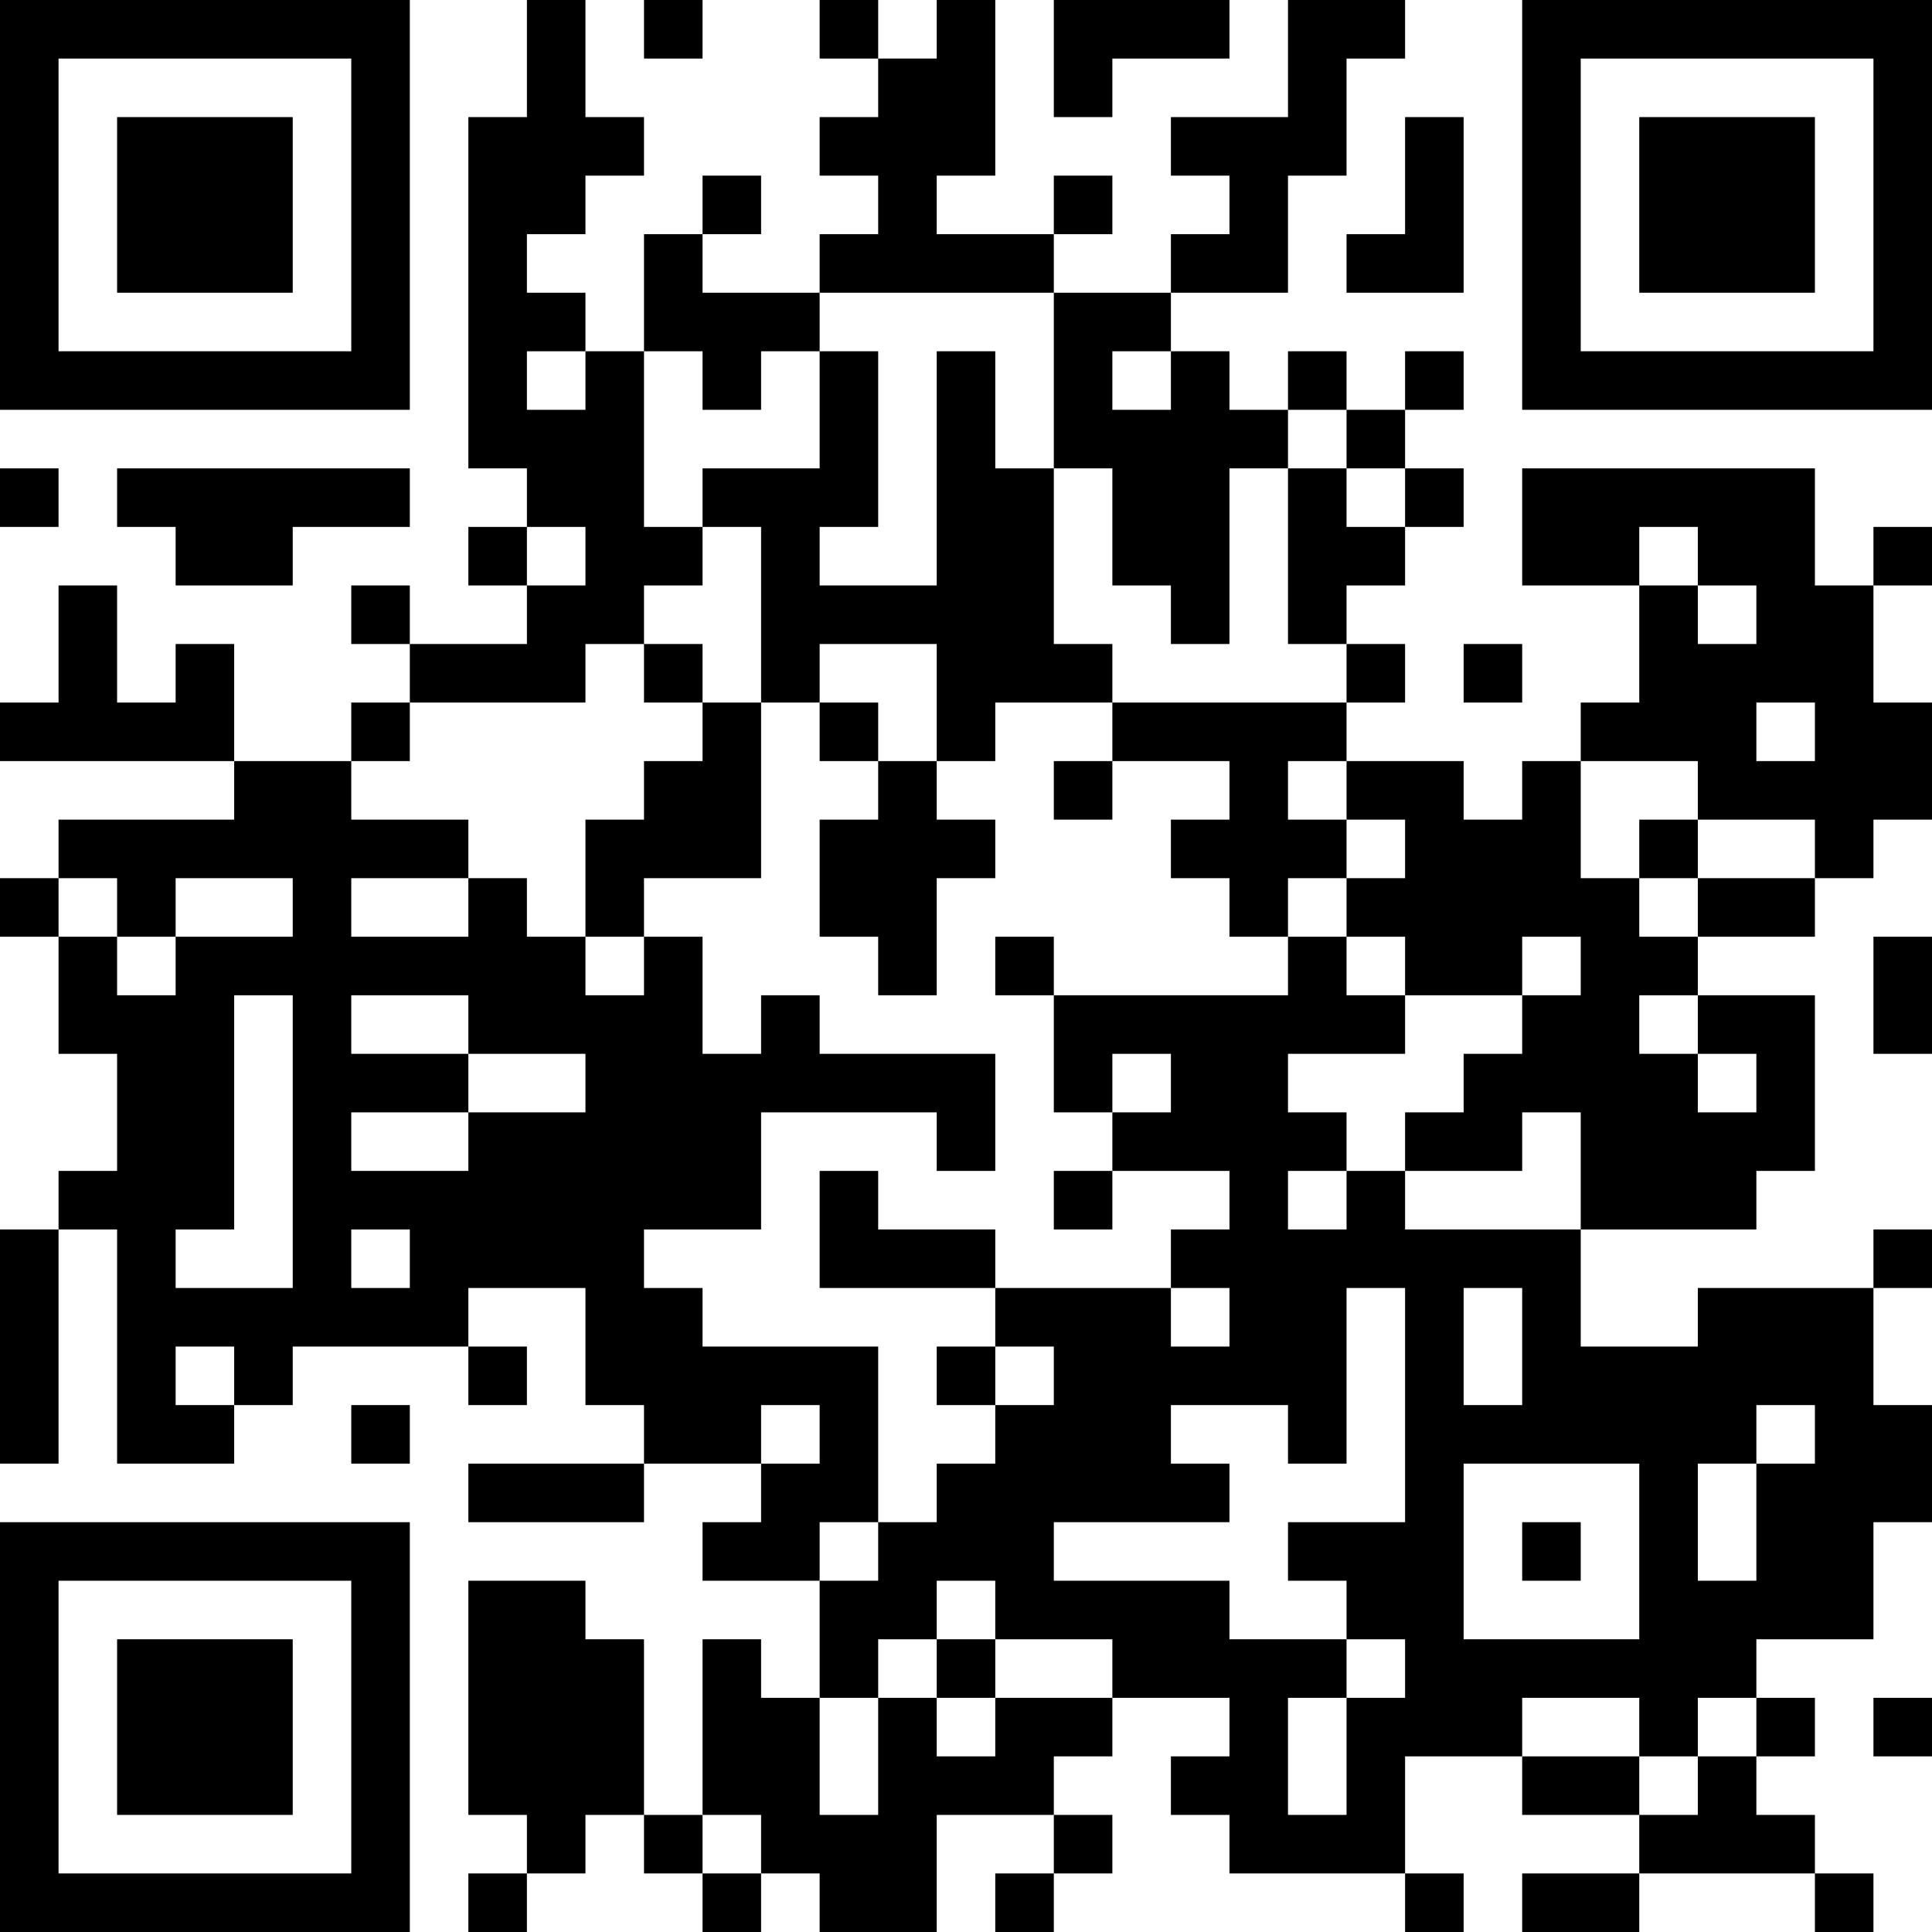
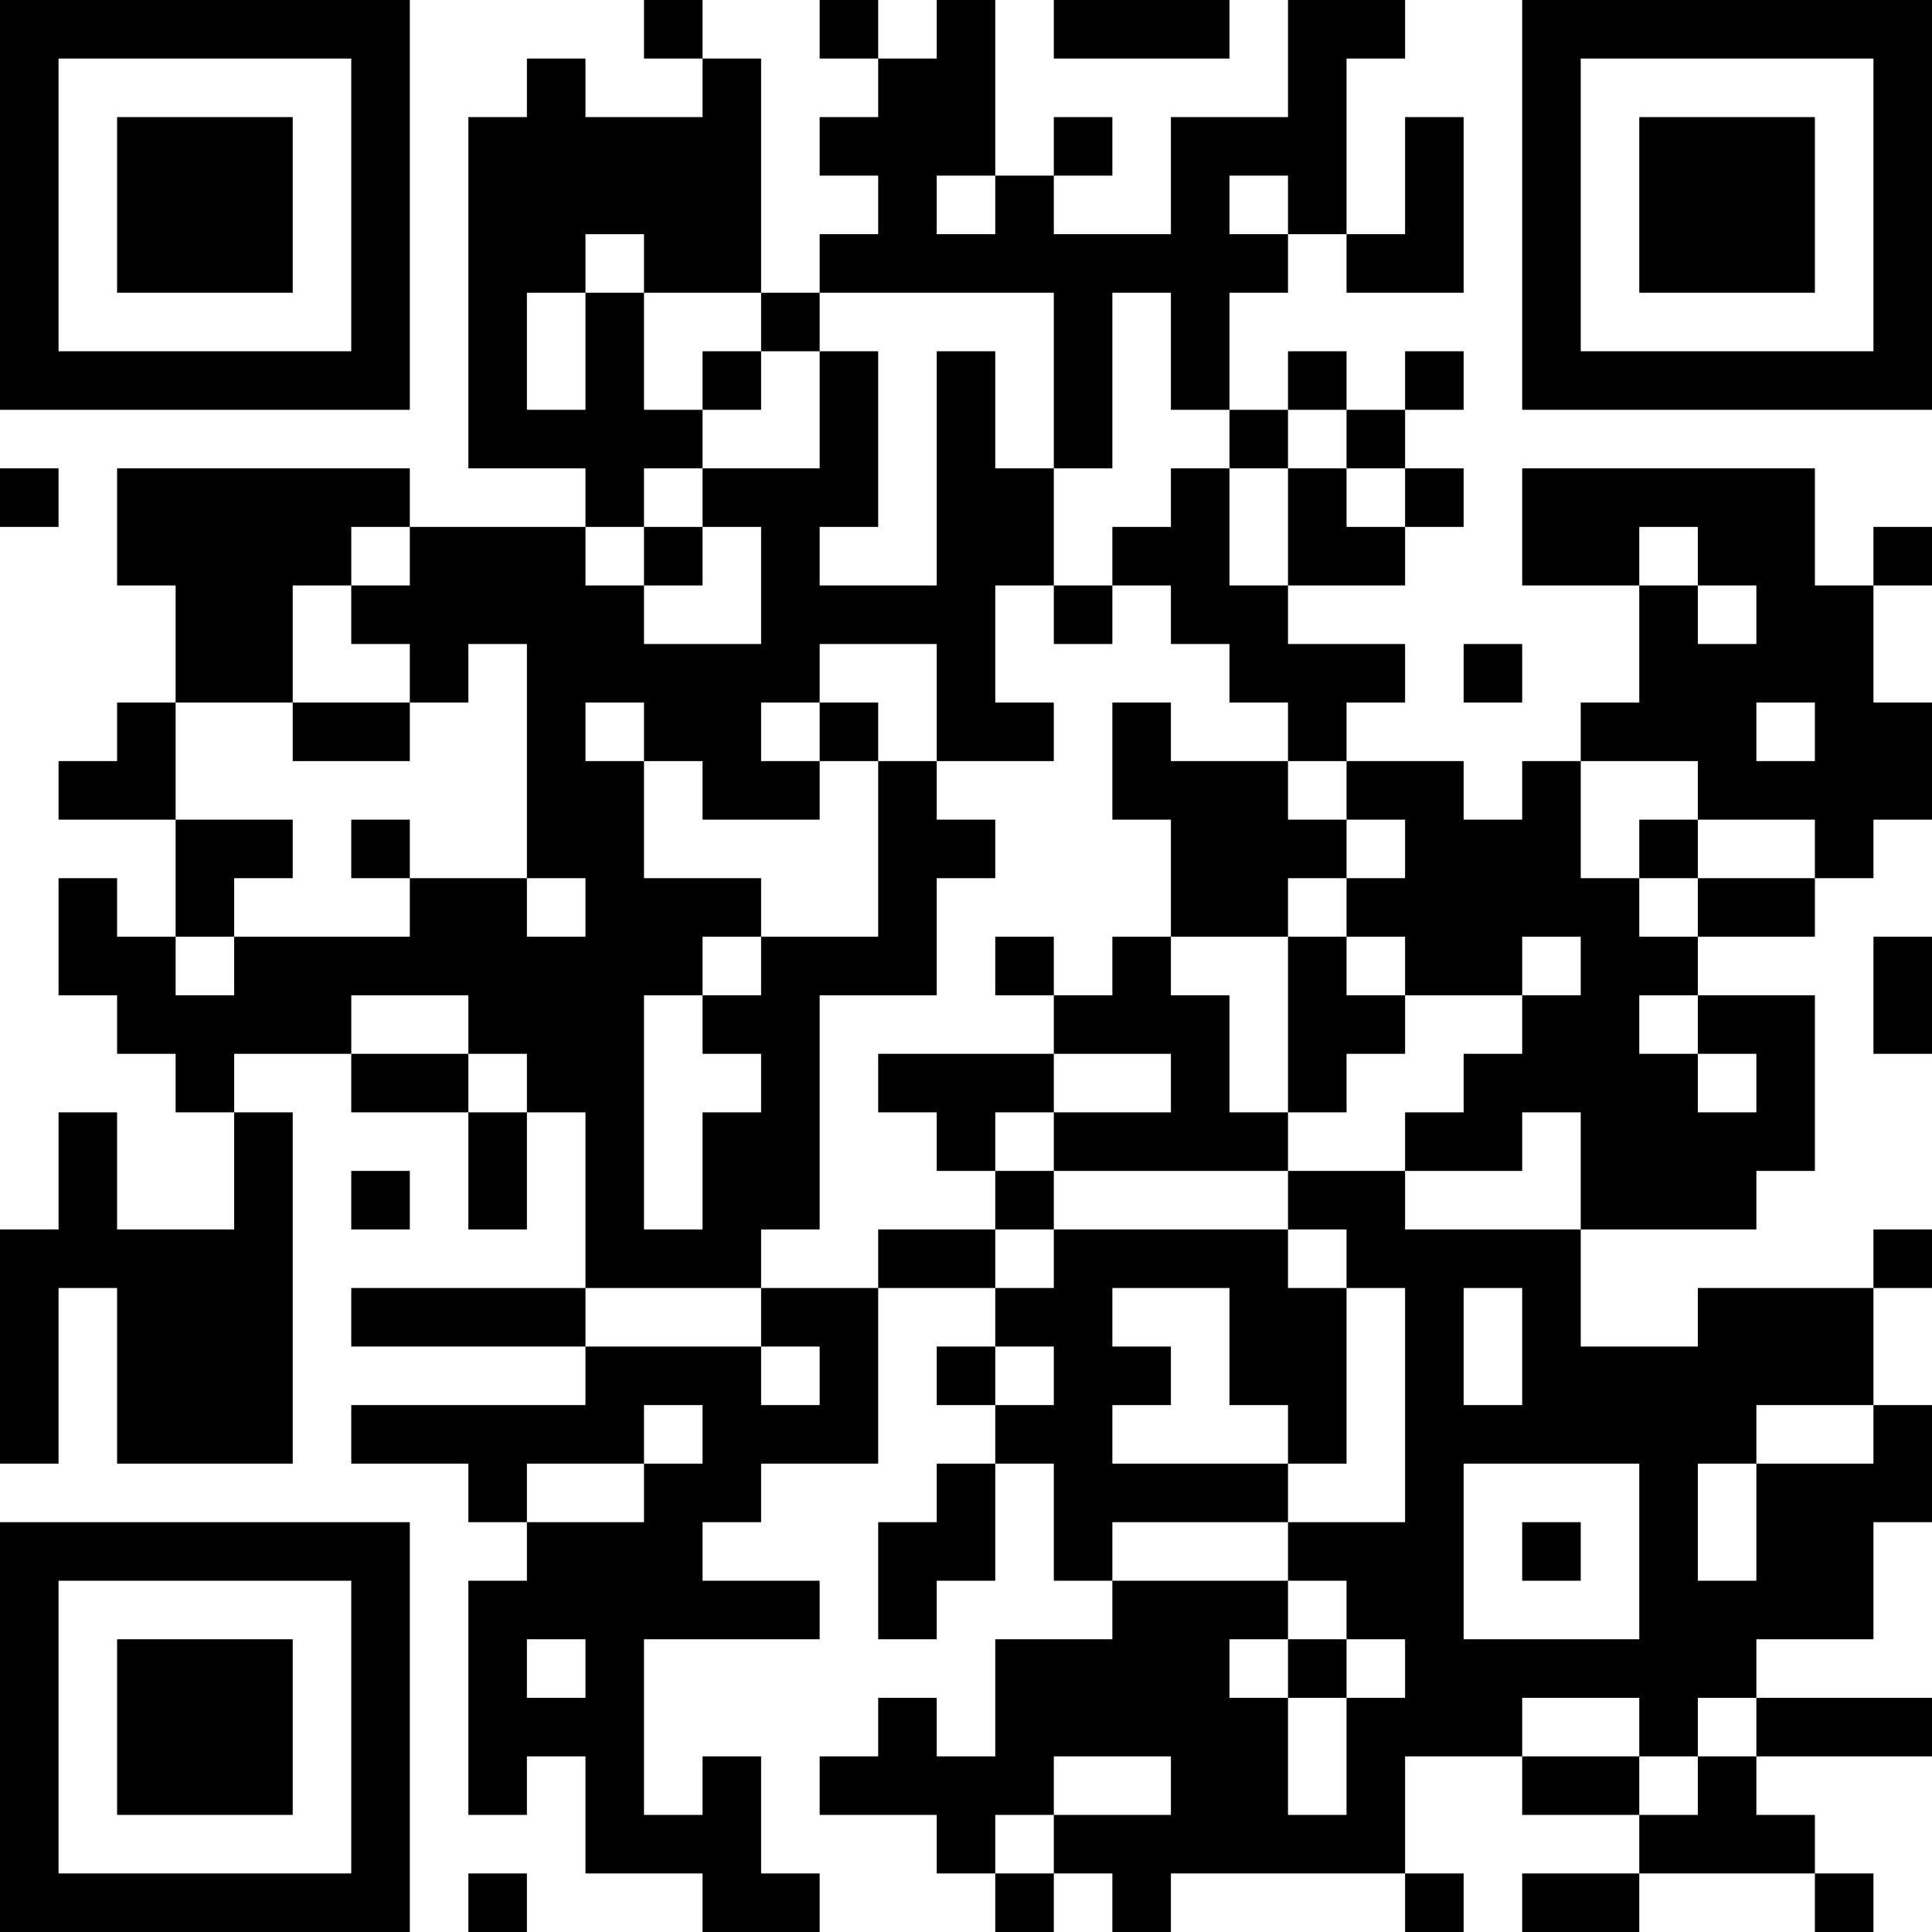
<svg xmlns="http://www.w3.org/2000/svg" preserveAspectRatio="xMidYMid meet" width="33mm" height="33mm" version="1.1" viewBox="0 0 33 33">
-   <path d="M0,0H1V1H0zM1,0H2V1H1zM2,0H3V1H2zM3,0H4V1H3zM4,0H5V1H4zM5,0H6V1H5zM6,0H7V1H6zM9,0H10V1H9zM11,0H12V1H11zM14,0H15V1H14zM16,0H17V1H16zM18,0H19V1H18zM19,0H20V1H19zM20,0H21V1H20zM22,0H23V1H22zM23,0H24V1H23zM26,0H27V1H26zM27,0H28V1H27zM28,0H29V1H28zM29,0H30V1H29zM30,0H31V1H30zM31,0H32V1H31zM32,0H33V1H32zM0,1H1V2H0zM6,1H7V2H6zM9,1H10V2H9zM15,1H16V2H15zM16,1H17V2H16zM18,1H19V2H18zM22,1H23V2H22zM26,1H27V2H26zM32,1H33V2H32zM0,2H1V3H0zM2,2H3V3H2zM3,2H4V3H3zM4,2H5V3H4zM6,2H7V3H6zM8,2H9V3H8zM9,2H10V3H9zM10,2H11V3H10zM14,2H15V3H14zM15,2H16V3H15zM16,2H17V3H16zM20,2H21V3H20zM21,2H22V3H21zM22,2H23V3H22zM24,2H25V3H24zM26,2H27V3H26zM28,2H29V3H28zM29,2H30V3H29zM30,2H31V3H30zM32,2H33V3H32zM0,3H1V4H0zM2,3H3V4H2zM3,3H4V4H3zM4,3H5V4H4zM6,3H7V4H6zM8,3H9V4H8zM9,3H10V4H9zM12,3H13V4H12zM15,3H16V4H15zM18,3H19V4H18zM21,3H22V4H21zM24,3H25V4H24zM26,3H27V4H26zM28,3H29V4H28zM29,3H30V4H29zM30,3H31V4H30zM32,3H33V4H32zM0,4H1V5H0zM2,4H3V5H2zM3,4H4V5H3zM4,4H5V5H4zM6,4H7V5H6zM8,4H9V5H8zM11,4H12V5H11zM14,4H15V5H14zM15,4H16V5H15zM16,4H17V5H16zM17,4H18V5H17zM20,4H21V5H20zM21,4H22V5H21zM23,4H24V5H23zM24,4H25V5H24zM26,4H27V5H26zM28,4H29V5H28zM29,4H30V5H29zM30,4H31V5H30zM32,4H33V5H32zM0,5H1V6H0zM6,5H7V6H6zM8,5H9V6H8zM9,5H10V6H9zM11,5H12V6H11zM12,5H13V6H12zM13,5H14V6H13zM18,5H19V6H18zM19,5H20V6H19zM26,5H27V6H26zM32,5H33V6H32zM0,6H1V7H0zM1,6H2V7H1zM2,6H3V7H2zM3,6H4V7H3zM4,6H5V7H4zM5,6H6V7H5zM6,6H7V7H6zM8,6H9V7H8zM10,6H11V7H10zM12,6H13V7H12zM14,6H15V7H14zM16,6H17V7H16zM18,6H19V7H18zM20,6H21V7H20zM22,6H23V7H22zM24,6H25V7H24zM26,6H27V7H26zM27,6H28V7H27zM28,6H29V7H28zM29,6H30V7H29zM30,6H31V7H30zM31,6H32V7H31zM32,6H33V7H32zM8,7H9V8H8zM9,7H10V8H9zM10,7H11V8H10zM14,7H15V8H14zM16,7H17V8H16zM18,7H19V8H18zM19,7H20V8H19zM20,7H21V8H20zM21,7H22V8H21zM23,7H24V8H23zM0,8H1V9H0zM2,8H3V9H2zM3,8H4V9H3zM4,8H5V9H4zM5,8H6V9H5zM6,8H7V9H6zM9,8H10V9H9zM10,8H11V9H10zM12,8H13V9H12zM13,8H14V9H13zM14,8H15V9H14zM16,8H17V9H16zM17,8H18V9H17zM19,8H20V9H19zM20,8H21V9H20zM22,8H23V9H22zM24,8H25V9H24zM26,8H27V9H26zM27,8H28V9H27zM28,8H29V9H28zM29,8H30V9H29zM30,8H31V9H30zM3,9H4V10H3zM4,9H5V10H4zM8,9H9V10H8zM10,9H11V10H10zM11,9H12V10H11zM13,9H14V10H13zM16,9H17V10H16zM17,9H18V10H17zM19,9H20V10H19zM20,9H21V10H20zM22,9H23V10H22zM23,9H24V10H23zM26,9H27V10H26zM27,9H28V10H27zM29,9H30V10H29zM30,9H31V10H30zM32,9H33V10H32zM1,10H2V11H1zM6,10H7V11H6zM9,10H10V11H9zM10,10H11V11H10zM13,10H14V11H13zM14,10H15V11H14zM15,10H16V11H15zM16,10H17V11H16zM17,10H18V11H17zM20,10H21V11H20zM22,10H23V11H22zM28,10H29V11H28zM30,10H31V11H30zM31,10H32V11H31zM1,11H2V12H1zM3,11H4V12H3zM7,11H8V12H7zM8,11H9V12H8zM9,11H10V12H9zM11,11H12V12H11zM13,11H14V12H13zM16,11H17V12H16zM17,11H18V12H17zM18,11H19V12H18zM23,11H24V12H23zM25,11H26V12H25zM28,11H29V12H28zM29,11H30V12H29zM30,11H31V12H30zM31,11H32V12H31zM0,12H1V13H0zM1,12H2V13H1zM2,12H3V13H2zM3,12H4V13H3zM6,12H7V13H6zM12,12H13V13H12zM14,12H15V13H14zM16,12H17V13H16zM19,12H20V13H19zM20,12H21V13H20zM21,12H22V13H21zM22,12H23V13H22zM27,12H28V13H27zM28,12H29V13H28zM29,12H30V13H29zM31,12H32V13H31zM32,12H33V13H32zM4,13H5V14H4zM5,13H6V14H5zM11,13H12V14H11zM12,13H13V14H12zM15,13H16V14H15zM18,13H19V14H18zM21,13H22V14H21zM23,13H24V14H23zM24,13H25V14H24zM26,13H27V14H26zM29,13H30V14H29zM30,13H31V14H30zM31,13H32V14H31zM32,13H33V14H32zM1,14H2V15H1zM2,14H3V15H2zM3,14H4V15H3zM4,14H5V15H4zM5,14H6V15H5zM6,14H7V15H6zM7,14H8V15H7zM10,14H11V15H10zM11,14H12V15H11zM12,14H13V15H12zM14,14H15V15H14zM15,14H16V15H15zM16,14H17V15H16zM20,14H21V15H20zM21,14H22V15H21zM22,14H23V15H22zM24,14H25V15H24zM25,14H26V15H25zM26,14H27V15H26zM28,14H29V15H28zM31,14H32V15H31zM0,15H1V16H0zM2,15H3V16H2zM5,15H6V16H5zM8,15H9V16H8zM10,15H11V16H10zM14,15H15V16H14zM15,15H16V16H15zM21,15H22V16H21zM23,15H24V16H23zM24,15H25V16H24zM25,15H26V16H25zM26,15H27V16H26zM27,15H28V16H27zM29,15H30V16H29zM30,15H31V16H30zM1,16H2V17H1zM3,16H4V17H3zM4,16H5V17H4zM5,16H6V17H5zM6,16H7V17H6zM7,16H8V17H7zM8,16H9V17H8zM9,16H10V17H9zM11,16H12V17H11zM15,16H16V17H15zM17,16H18V17H17zM22,16H23V17H22zM24,16H25V17H24zM25,16H26V17H25zM27,16H28V17H27zM28,16H29V17H28zM32,16H33V17H32zM1,17H2V18H1zM2,17H3V18H2zM3,17H4V18H3zM5,17H6V18H5zM8,17H9V18H8zM9,17H10V18H9zM10,17H11V18H10zM11,17H12V18H11zM13,17H14V18H13zM18,17H19V18H18zM19,17H20V18H19zM20,17H21V18H20zM21,17H22V18H21zM22,17H23V18H22zM23,17H24V18H23zM26,17H27V18H26zM27,17H28V18H27zM29,17H30V18H29zM30,17H31V18H30zM32,17H33V18H32zM2,18H3V19H2zM3,18H4V19H3zM5,18H6V19H5zM6,18H7V19H6zM7,18H8V19H7zM10,18H11V19H10zM11,18H12V19H11zM12,18H13V19H12zM13,18H14V19H13zM14,18H15V19H14zM15,18H16V19H15zM16,18H17V19H16zM18,18H19V19H18zM20,18H21V19H20zM21,18H22V19H21zM25,18H26V19H25zM26,18H27V19H26zM27,18H28V19H27zM28,18H29V19H28zM30,18H31V19H30zM2,19H3V20H2zM3,19H4V20H3zM5,19H6V20H5zM8,19H9V20H8zM9,19H10V20H9zM10,19H11V20H10zM11,19H12V20H11zM12,19H13V20H12zM16,19H17V20H16zM19,19H20V20H19zM20,19H21V20H20zM21,19H22V20H21zM22,19H23V20H22zM24,19H25V20H24zM25,19H26V20H25zM27,19H28V20H27zM28,19H29V20H28zM29,19H30V20H29zM30,19H31V20H30zM1,20H2V21H1zM2,20H3V21H2zM3,20H4V21H3zM5,20H6V21H5zM6,20H7V21H6zM7,20H8V21H7zM8,20H9V21H8zM9,20H10V21H9zM10,20H11V21H10zM11,20H12V21H11zM12,20H13V21H12zM14,20H15V21H14zM18,20H19V21H18zM21,20H22V21H21zM23,20H24V21H23zM27,20H28V21H27zM28,20H29V21H28zM29,20H30V21H29zM0,21H1V22H0zM2,21H3V22H2zM5,21H6V22H5zM7,21H8V22H7zM8,21H9V22H8zM9,21H10V22H9zM10,21H11V22H10zM14,21H15V22H14zM15,21H16V22H15zM16,21H17V22H16zM20,21H21V22H20zM21,21H22V22H21zM22,21H23V22H22zM23,21H24V22H23zM24,21H25V22H24zM25,21H26V22H25zM26,21H27V22H26zM32,21H33V22H32zM0,22H1V23H0zM2,22H3V23H2zM3,22H4V23H3zM4,22H5V23H4zM5,22H6V23H5zM6,22H7V23H6zM7,22H8V23H7zM10,22H11V23H10zM11,22H12V23H11zM17,22H18V23H17zM18,22H19V23H18zM19,22H20V23H19zM21,22H22V23H21zM22,22H23V23H22zM24,22H25V23H24zM26,22H27V23H26zM29,22H30V23H29zM30,22H31V23H30zM31,22H32V23H31zM0,23H1V24H0zM2,23H3V24H2zM4,23H5V24H4zM8,23H9V24H8zM10,23H11V24H10zM11,23H12V24H11zM12,23H13V24H12zM13,23H14V24H13zM14,23H15V24H14zM16,23H17V24H16zM18,23H19V24H18zM19,23H20V24H19zM20,23H21V24H20zM21,23H22V24H21zM22,23H23V24H22zM24,23H25V24H24zM26,23H27V24H26zM27,23H28V24H27zM28,23H29V24H28zM29,23H30V24H29zM30,23H31V24H30zM31,23H32V24H31zM0,24H1V25H0zM2,24H3V25H2zM3,24H4V25H3zM6,24H7V25H6zM11,24H12V25H11zM12,24H13V25H12zM14,24H15V25H14zM17,24H18V25H17zM18,24H19V25H18zM19,24H20V25H19zM22,24H23V25H22zM24,24H25V25H24zM25,24H26V25H25zM26,24H27V25H26zM27,24H28V25H27zM28,24H29V25H28zM29,24H30V25H29zM31,24H32V25H31zM32,24H33V25H32zM8,25H9V26H8zM9,25H10V26H9zM10,25H11V26H10zM13,25H14V26H13zM14,25H15V26H14zM16,25H17V26H16zM17,25H18V26H17zM18,25H19V26H18zM19,25H20V26H19zM20,25H21V26H20zM24,25H25V26H24zM28,25H29V26H28zM30,25H31V26H30zM31,25H32V26H31zM32,25H33V26H32zM0,26H1V27H0zM1,26H2V27H1zM2,26H3V27H2zM3,26H4V27H3zM4,26H5V27H4zM5,26H6V27H5zM6,26H7V27H6zM12,26H13V27H12zM13,26H14V27H13zM15,26H16V27H15zM16,26H17V27H16zM17,26H18V27H17zM22,26H23V27H22zM23,26H24V27H23zM24,26H25V27H24zM26,26H27V27H26zM28,26H29V27H28zM30,26H31V27H30zM31,26H32V27H31zM0,27H1V28H0zM6,27H7V28H6zM8,27H9V28H8zM9,27H10V28H9zM14,27H15V28H14zM15,27H16V28H15zM17,27H18V28H17zM18,27H19V28H18zM19,27H20V28H19zM20,27H21V28H20zM23,27H24V28H23zM24,27H25V28H24zM28,27H29V28H28zM29,27H30V28H29zM30,27H31V28H30zM31,27H32V28H31zM0,28H1V29H0zM2,28H3V29H2zM3,28H4V29H3zM4,28H5V29H4zM6,28H7V29H6zM8,28H9V29H8zM9,28H10V29H9zM10,28H11V29H10zM12,28H13V29H12zM14,28H15V29H14zM16,28H17V29H16zM19,28H20V29H19zM20,28H21V29H20zM21,28H22V29H21zM22,28H23V29H22zM24,28H25V29H24zM25,28H26V29H25zM26,28H27V29H26zM27,28H28V29H27zM28,28H29V29H28zM29,28H30V29H29zM0,29H1V30H0zM2,29H3V30H2zM3,29H4V30H3zM4,29H5V30H4zM6,29H7V30H6zM8,29H9V30H8zM9,29H10V30H9zM10,29H11V30H10zM12,29H13V30H12zM13,29H14V30H13zM15,29H16V30H15zM17,29H18V30H17zM18,29H19V30H18zM21,29H22V30H21zM23,29H24V30H23zM24,29H25V30H24zM25,29H26V30H25zM28,29H29V30H28zM30,29H31V30H30zM32,29H33V30H32zM0,30H1V31H0zM2,30H3V31H2zM3,30H4V31H3zM4,30H5V31H4zM6,30H7V31H6zM8,30H9V31H8zM9,30H10V31H9zM10,30H11V31H10zM12,30H13V31H12zM13,30H14V31H13zM15,30H16V31H15zM16,30H17V31H16zM17,30H18V31H17zM20,30H21V31H20zM21,30H22V31H21zM23,30H24V31H23zM26,30H27V31H26zM27,30H28V31H27zM29,30H30V31H29zM0,31H1V32H0zM6,31H7V32H6zM9,31H10V32H9zM11,31H12V32H11zM13,31H14V32H13zM14,31H15V32H14zM15,31H16V32H15zM18,31H19V32H18zM21,31H22V32H21zM22,31H23V32H22zM23,31H24V32H23zM28,31H29V32H28zM29,31H30V32H29zM30,31H31V32H30zM0,32H1V33H0zM1,32H2V33H1zM2,32H3V33H2zM3,32H4V33H3zM4,32H5V33H4zM5,32H6V33H5zM6,32H7V33H6zM8,32H9V33H8zM12,32H13V33H12zM14,32H15V33H14zM15,32H16V33H15zM17,32H18V33H17zM24,32H25V33H24zM26,32H27V33H26zM27,32H28V33H27zM31,32H32V33H31z" id="qr-path" fill="#000000" fill-opacity="1" fill-rule="nonzero" stroke="none" />
+   <path d="M0,0H1V1H0zM1,0H2V1H1zM2,0H3V1H2zM3,0H4V1H3zM4,0H5V1H4zM5,0H6V1H5zM6,0H7V1H6zM11,0H12V1H11zM14,0H15V1H14zM16,0H17V1H16zM18,0H19V1H18zM19,0H20V1H19zM20,0H21V1H20zM22,0H23V1H22zM23,0H24V1H23zM26,0H27V1H26zM27,0H28V1H27zM28,0H29V1H28zM29,0H30V1H29zM30,0H31V1H30zM31,0H32V1H31zM32,0H33V1H32zM0,1H1V2H0zM6,1H7V2H6zM9,1H10V2H9zM12,1H13V2H12zM15,1H16V2H15zM16,1H17V2H16zM22,1H23V2H22zM26,1H27V2H26zM32,1H33V2H32zM0,2H1V3H0zM2,2H3V3H2zM3,2H4V3H3zM4,2H5V3H4zM6,2H7V3H6zM8,2H9V3H8zM9,2H10V3H9zM10,2H11V3H10zM11,2H12V3H11zM12,2H13V3H12zM14,2H15V3H14zM15,2H16V3H15zM16,2H17V3H16zM18,2H19V3H18zM20,2H21V3H20zM21,2H22V3H21zM22,2H23V3H22zM24,2H25V3H24zM26,2H27V3H26zM28,2H29V3H28zM29,2H30V3H29zM30,2H31V3H30zM32,2H33V3H32zM0,3H1V4H0zM2,3H3V4H2zM3,3H4V4H3zM4,3H5V4H4zM6,3H7V4H6zM8,3H9V4H8zM9,3H10V4H9zM10,3H11V4H10zM11,3H12V4H11zM12,3H13V4H12zM15,3H16V4H15zM17,3H18V4H17zM20,3H21V4H20zM22,3H23V4H22zM24,3H25V4H24zM26,3H27V4H26zM28,3H29V4H28zM29,3H30V4H29zM30,3H31V4H30zM32,3H33V4H32zM0,4H1V5H0zM2,4H3V5H2zM3,4H4V5H3zM4,4H5V5H4zM6,4H7V5H6zM8,4H9V5H8zM9,4H10V5H9zM11,4H12V5H11zM12,4H13V5H12zM14,4H15V5H14zM15,4H16V5H15zM16,4H17V5H16zM17,4H18V5H17zM18,4H19V5H18zM19,4H20V5H19zM20,4H21V5H20zM21,4H22V5H21zM23,4H24V5H23zM24,4H25V5H24zM26,4H27V5H26zM28,4H29V5H28zM29,4H30V5H29zM30,4H31V5H30zM32,4H33V5H32zM0,5H1V6H0zM6,5H7V6H6zM8,5H9V6H8zM10,5H11V6H10zM13,5H14V6H13zM18,5H19V6H18zM20,5H21V6H20zM26,5H27V6H26zM32,5H33V6H32zM0,6H1V7H0zM1,6H2V7H1zM2,6H3V7H2zM3,6H4V7H3zM4,6H5V7H4zM5,6H6V7H5zM6,6H7V7H6zM8,6H9V7H8zM10,6H11V7H10zM12,6H13V7H12zM14,6H15V7H14zM16,6H17V7H16zM18,6H19V7H18zM20,6H21V7H20zM22,6H23V7H22zM24,6H25V7H24zM26,6H27V7H26zM27,6H28V7H27zM28,6H29V7H28zM29,6H30V7H29zM30,6H31V7H30zM31,6H32V7H31zM32,6H33V7H32zM8,7H9V8H8zM9,7H10V8H9zM10,7H11V8H10zM11,7H12V8H11zM14,7H15V8H14zM16,7H17V8H16zM18,7H19V8H18zM21,7H22V8H21zM23,7H24V8H23zM0,8H1V9H0zM2,8H3V9H2zM3,8H4V9H3zM4,8H5V9H4zM5,8H6V9H5zM6,8H7V9H6zM10,8H11V9H10zM12,8H13V9H12zM13,8H14V9H13zM14,8H15V9H14zM16,8H17V9H16zM17,8H18V9H17zM20,8H21V9H20zM22,8H23V9H22zM24,8H25V9H24zM26,8H27V9H26zM27,8H28V9H27zM28,8H29V9H28zM29,8H30V9H29zM30,8H31V9H30zM2,9H3V10H2zM3,9H4V10H3zM4,9H5V10H4zM5,9H6V10H5zM7,9H8V10H7zM8,9H9V10H8zM9,9H10V10H9zM11,9H12V10H11zM13,9H14V10H13zM16,9H17V10H16zM17,9H18V10H17zM19,9H20V10H19zM20,9H21V10H20zM22,9H23V10H22zM23,9H24V10H23zM26,9H27V10H26zM27,9H28V10H27zM29,9H30V10H29zM30,9H31V10H30zM32,9H33V10H32zM3,10H4V11H3zM4,10H5V11H4zM6,10H7V11H6zM7,10H8V11H7zM8,10H9V11H8zM9,10H10V11H9zM10,10H11V11H10zM13,10H14V11H13zM14,10H15V11H14zM15,10H16V11H15zM16,10H17V11H16zM18,10H19V11H18zM20,10H21V11H20zM21,10H22V11H21zM28,10H29V11H28zM30,10H31V11H30zM31,10H32V11H31zM3,11H4V12H3zM4,11H5V12H4zM7,11H8V12H7zM9,11H10V12H9zM10,11H11V12H10zM11,11H12V12H11zM12,11H13V12H12zM13,11H14V12H13zM16,11H17V12H16zM21,11H22V12H21zM22,11H23V12H22zM23,11H24V12H23zM25,11H26V12H25zM28,11H29V12H28zM29,11H30V12H29zM30,11H31V12H30zM31,11H32V12H31zM2,12H3V13H2zM5,12H6V13H5zM6,12H7V13H6zM9,12H10V13H9zM11,12H12V13H11zM12,12H13V13H12zM14,12H15V13H14zM16,12H17V13H16zM17,12H18V13H17zM19,12H20V13H19zM22,12H23V13H22zM27,12H28V13H27zM28,12H29V13H28zM29,12H30V13H29zM31,12H32V13H31zM32,12H33V13H32zM1,13H2V14H1zM2,13H3V14H2zM9,13H10V14H9zM10,13H11V14H10zM12,13H13V14H12zM13,13H14V14H13zM15,13H16V14H15zM19,13H20V14H19zM20,13H21V14H20zM21,13H22V14H21zM23,13H24V14H23zM24,13H25V14H24zM26,13H27V14H26zM29,13H30V14H29zM30,13H31V14H30zM31,13H32V14H31zM32,13H33V14H32zM3,14H4V15H3zM4,14H5V15H4zM6,14H7V15H6zM9,14H10V15H9zM10,14H11V15H10zM15,14H16V15H15zM16,14H17V15H16zM20,14H21V15H20zM21,14H22V15H21zM22,14H23V15H22zM24,14H25V15H24zM25,14H26V15H25zM26,14H27V15H26zM28,14H29V15H28zM31,14H32V15H31zM1,15H2V16H1zM3,15H4V16H3zM7,15H8V16H7zM8,15H9V16H8zM10,15H11V16H10zM11,15H12V16H11zM12,15H13V16H12zM15,15H16V16H15zM20,15H21V16H20zM21,15H22V16H21zM23,15H24V16H23zM24,15H25V16H24zM25,15H26V16H25zM26,15H27V16H26zM27,15H28V16H27zM29,15H30V16H29zM30,15H31V16H30zM1,16H2V17H1zM2,16H3V17H2zM4,16H5V17H4zM5,16H6V17H5zM6,16H7V17H6zM7,16H8V17H7zM8,16H9V17H8zM9,16H10V17H9zM10,16H11V17H10zM11,16H12V17H11zM13,16H14V17H13zM14,16H15V17H14zM15,16H16V17H15zM17,16H18V17H17zM19,16H20V17H19zM22,16H23V17H22zM24,16H25V17H24zM25,16H26V17H25zM27,16H28V17H27zM28,16H29V17H28zM32,16H33V17H32zM2,17H3V18H2zM3,17H4V18H3zM4,17H5V18H4zM5,17H6V18H5zM8,17H9V18H8zM9,17H10V18H9zM10,17H11V18H10zM12,17H13V18H12zM13,17H14V18H13zM18,17H19V18H18zM19,17H20V18H19zM20,17H21V18H20zM22,17H23V18H22zM23,17H24V18H23zM26,17H27V18H26zM27,17H28V18H27zM29,17H30V18H29zM30,17H31V18H30zM32,17H33V18H32zM3,18H4V19H3zM6,18H7V19H6zM7,18H8V19H7zM9,18H10V19H9zM10,18H11V19H10zM13,18H14V19H13zM15,18H16V19H15zM16,18H17V19H16zM17,18H18V19H17zM20,18H21V19H20zM22,18H23V19H22zM25,18H26V19H25zM26,18H27V19H26zM27,18H28V19H27zM28,18H29V19H28zM30,18H31V19H30zM1,19H2V20H1zM4,19H5V20H4zM8,19H9V20H8zM10,19H11V20H10zM12,19H13V20H12zM13,19H14V20H13zM16,19H17V20H16zM18,19H19V20H18zM19,19H20V20H19zM20,19H21V20H20zM21,19H22V20H21zM24,19H25V20H24zM25,19H26V20H25zM27,19H28V20H27zM28,19H29V20H28zM29,19H30V20H29zM30,19H31V20H30zM1,20H2V21H1zM4,20H5V21H4zM6,20H7V21H6zM8,20H9V21H8zM10,20H11V21H10zM12,20H13V21H12zM13,20H14V21H13zM17,20H18V21H17zM22,20H23V21H22zM23,20H24V21H23zM27,20H28V21H27zM28,20H29V21H28zM29,20H30V21H29zM0,21H1V22H0zM1,21H2V22H1zM2,21H3V22H2zM3,21H4V22H3zM4,21H5V22H4zM10,21H11V22H10zM11,21H12V22H11zM12,21H13V22H12zM15,21H16V22H15zM16,21H17V22H16zM18,21H19V22H18zM19,21H20V22H19zM20,21H21V22H20zM21,21H22V22H21zM23,21H24V22H23zM24,21H25V22H24zM25,21H26V22H25zM26,21H27V22H26zM32,21H33V22H32zM0,22H1V23H0zM2,22H3V23H2zM3,22H4V23H3zM4,22H5V23H4zM6,22H7V23H6zM7,22H8V23H7zM8,22H9V23H8zM9,22H10V23H9zM13,22H14V23H13zM14,22H15V23H14zM17,22H18V23H17zM18,22H19V23H18zM21,22H22V23H21zM22,22H23V23H22zM24,22H25V23H24zM26,22H27V23H26zM29,22H30V23H29zM30,22H31V23H30zM31,22H32V23H31zM0,23H1V24H0zM2,23H3V24H2zM3,23H4V24H3zM4,23H5V24H4zM10,23H11V24H10zM11,23H12V24H11zM12,23H13V24H12zM14,23H15V24H14zM16,23H17V24H16zM18,23H19V24H18zM19,23H20V24H19zM21,23H22V24H21zM22,23H23V24H22zM24,23H25V24H24zM26,23H27V24H26zM27,23H28V24H27zM28,23H29V24H28zM29,23H30V24H29zM30,23H31V24H30zM31,23H32V24H31zM0,24H1V25H0zM2,24H3V25H2zM3,24H4V25H3zM4,24H5V25H4zM6,24H7V25H6zM7,24H8V25H7zM8,24H9V25H8zM9,24H10V25H9zM10,24H11V25H10zM12,24H13V25H12zM13,24H14V25H13zM14,24H15V25H14zM17,24H18V25H17zM18,24H19V25H18zM22,24H23V25H22zM24,24H25V25H24zM25,24H26V25H25zM26,24H27V25H26zM27,24H28V25H27zM28,24H29V25H28zM29,24H30V25H29zM32,24H33V25H32zM8,25H9V26H8zM11,25H12V26H11zM12,25H13V26H12zM16,25H17V26H16zM18,25H19V26H18zM19,25H20V26H19zM20,25H21V26H20zM21,25H22V26H21zM24,25H25V26H24zM28,25H29V26H28zM30,25H31V26H30zM31,25H32V26H31zM32,25H33V26H32zM0,26H1V27H0zM1,26H2V27H1zM2,26H3V27H2zM3,26H4V27H3zM4,26H5V27H4zM5,26H6V27H5zM6,26H7V27H6zM9,26H10V27H9zM10,26H11V27H10zM11,26H12V27H11zM15,26H16V27H15zM16,26H17V27H16zM18,26H19V27H18zM22,26H23V27H22zM23,26H24V27H23zM24,26H25V27H24zM26,26H27V27H26zM28,26H29V27H28zM30,26H31V27H30zM31,26H32V27H31zM0,27H1V28H0zM6,27H7V28H6zM8,27H9V28H8zM9,27H10V28H9zM10,27H11V28H10zM11,27H12V28H11zM12,27H13V28H12zM13,27H14V28H13zM15,27H16V28H15zM19,27H20V28H19zM20,27H21V28H20zM21,27H22V28H21zM23,27H24V28H23zM24,27H25V28H24zM28,27H29V28H28zM29,27H30V28H29zM30,27H31V28H30zM31,27H32V28H31zM0,28H1V29H0zM2,28H3V29H2zM3,28H4V29H3zM4,28H5V29H4zM6,28H7V29H6zM8,28H9V29H8zM10,28H11V29H10zM17,28H18V29H17zM18,28H19V29H18zM19,28H20V29H19zM20,28H21V29H20zM22,28H23V29H22zM24,28H25V29H24zM25,28H26V29H25zM26,28H27V29H26zM27,28H28V29H27zM28,28H29V29H28zM29,28H30V29H29zM0,29H1V30H0zM2,29H3V30H2zM3,29H4V30H3zM4,29H5V30H4zM6,29H7V30H6zM8,29H9V30H8zM9,29H10V30H9zM10,29H11V30H10zM15,29H16V30H15zM17,29H18V30H17zM18,29H19V30H18zM19,29H20V30H19zM20,29H21V30H20zM21,29H22V30H21zM23,29H24V30H23zM24,29H25V30H24zM25,29H26V30H25zM28,29H29V30H28zM30,29H31V30H30zM31,29H32V30H31zM32,29H33V30H32zM0,30H1V31H0zM2,30H3V31H2zM3,30H4V31H3zM4,30H5V31H4zM6,30H7V31H6zM8,30H9V31H8zM10,30H11V31H10zM12,30H13V31H12zM14,30H15V31H14zM15,30H16V31H15zM16,30H17V31H16zM17,30H18V31H17zM20,30H21V31H20zM21,30H22V31H21zM23,30H24V31H23zM26,30H27V31H26zM27,30H28V31H27zM29,30H30V31H29zM0,31H1V32H0zM6,31H7V32H6zM10,31H11V32H10zM11,31H12V32H11zM12,31H13V32H12zM16,31H17V32H16zM18,31H19V32H18zM19,31H20V32H19zM20,31H21V32H20zM21,31H22V32H21zM22,31H23V32H22zM23,31H24V32H23zM28,31H29V32H28zM29,31H30V32H29zM30,31H31V32H30zM0,32H1V33H0zM1,32H2V33H1zM2,32H3V33H2zM3,32H4V33H3zM4,32H5V33H4zM5,32H6V33H5zM6,32H7V33H6zM8,32H9V33H8zM12,32H13V33H12zM13,32H14V33H13zM17,32H18V33H17zM19,32H20V33H19zM24,32H25V33H24zM26,32H27V33H26zM27,32H28V33H27zM31,32H32V33H31z" id="qr-path" fill="#000000" fill-opacity="1" fill-rule="nonzero" stroke="none" />
</svg>
